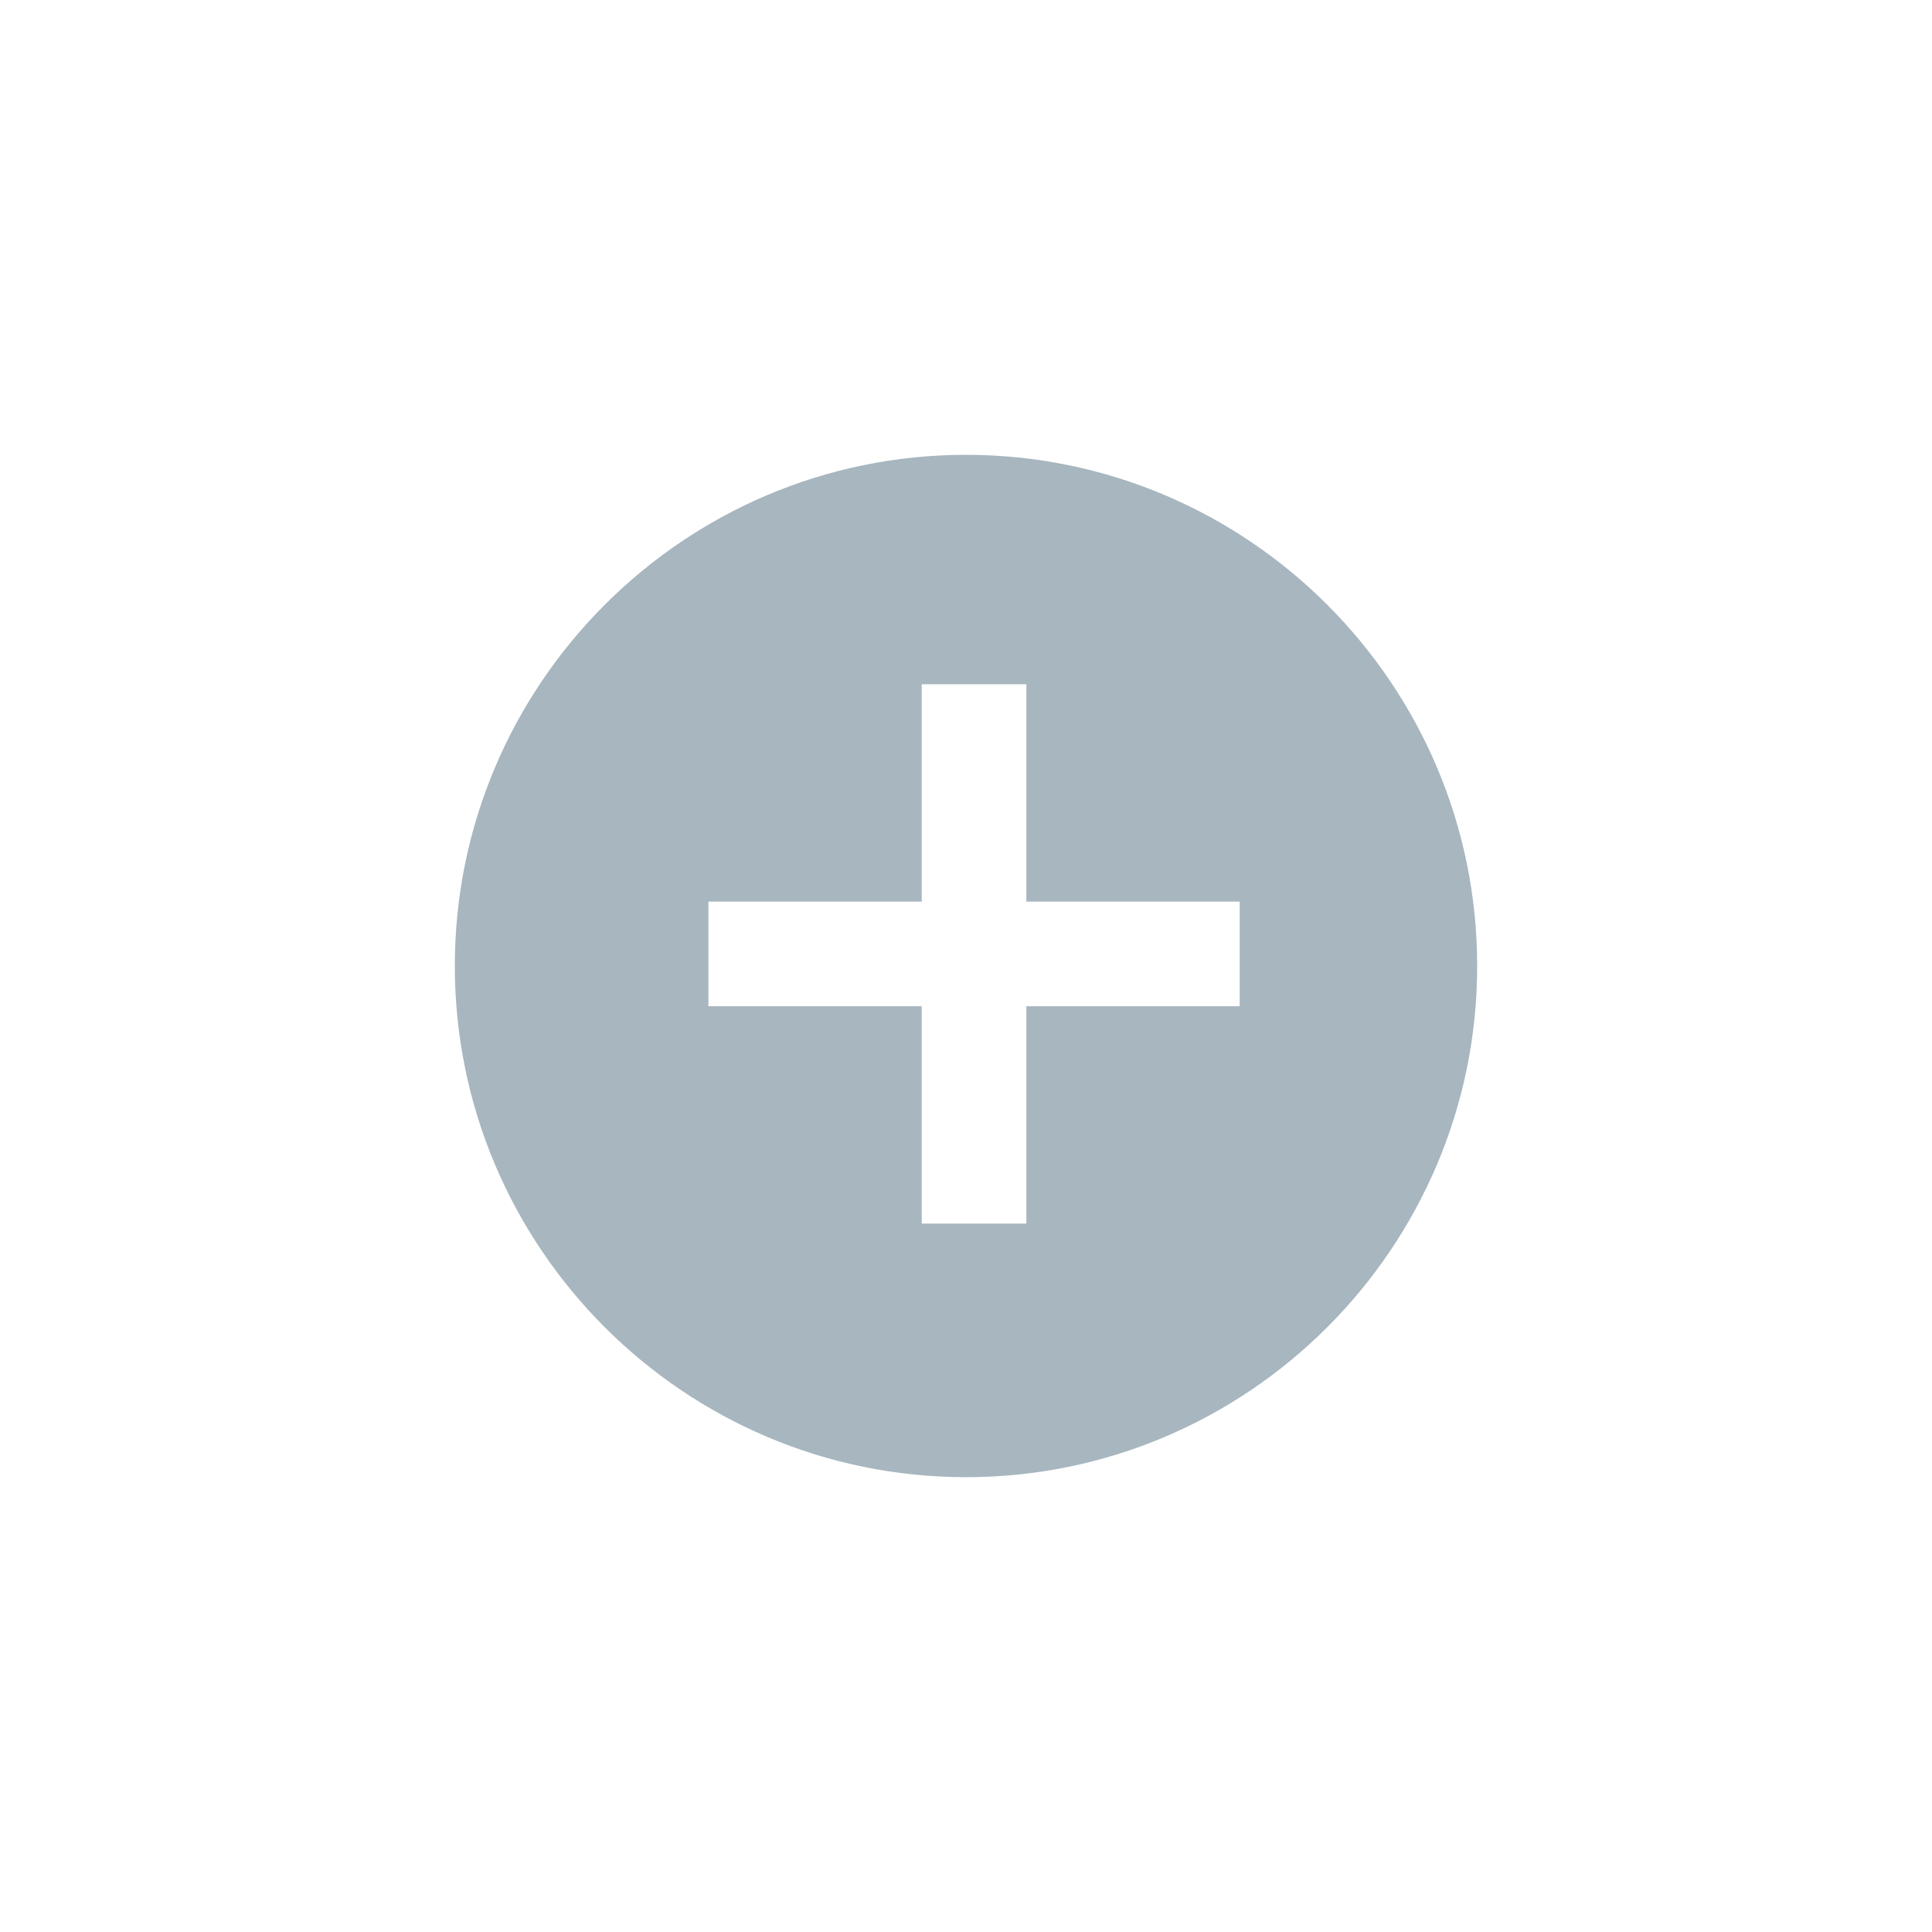
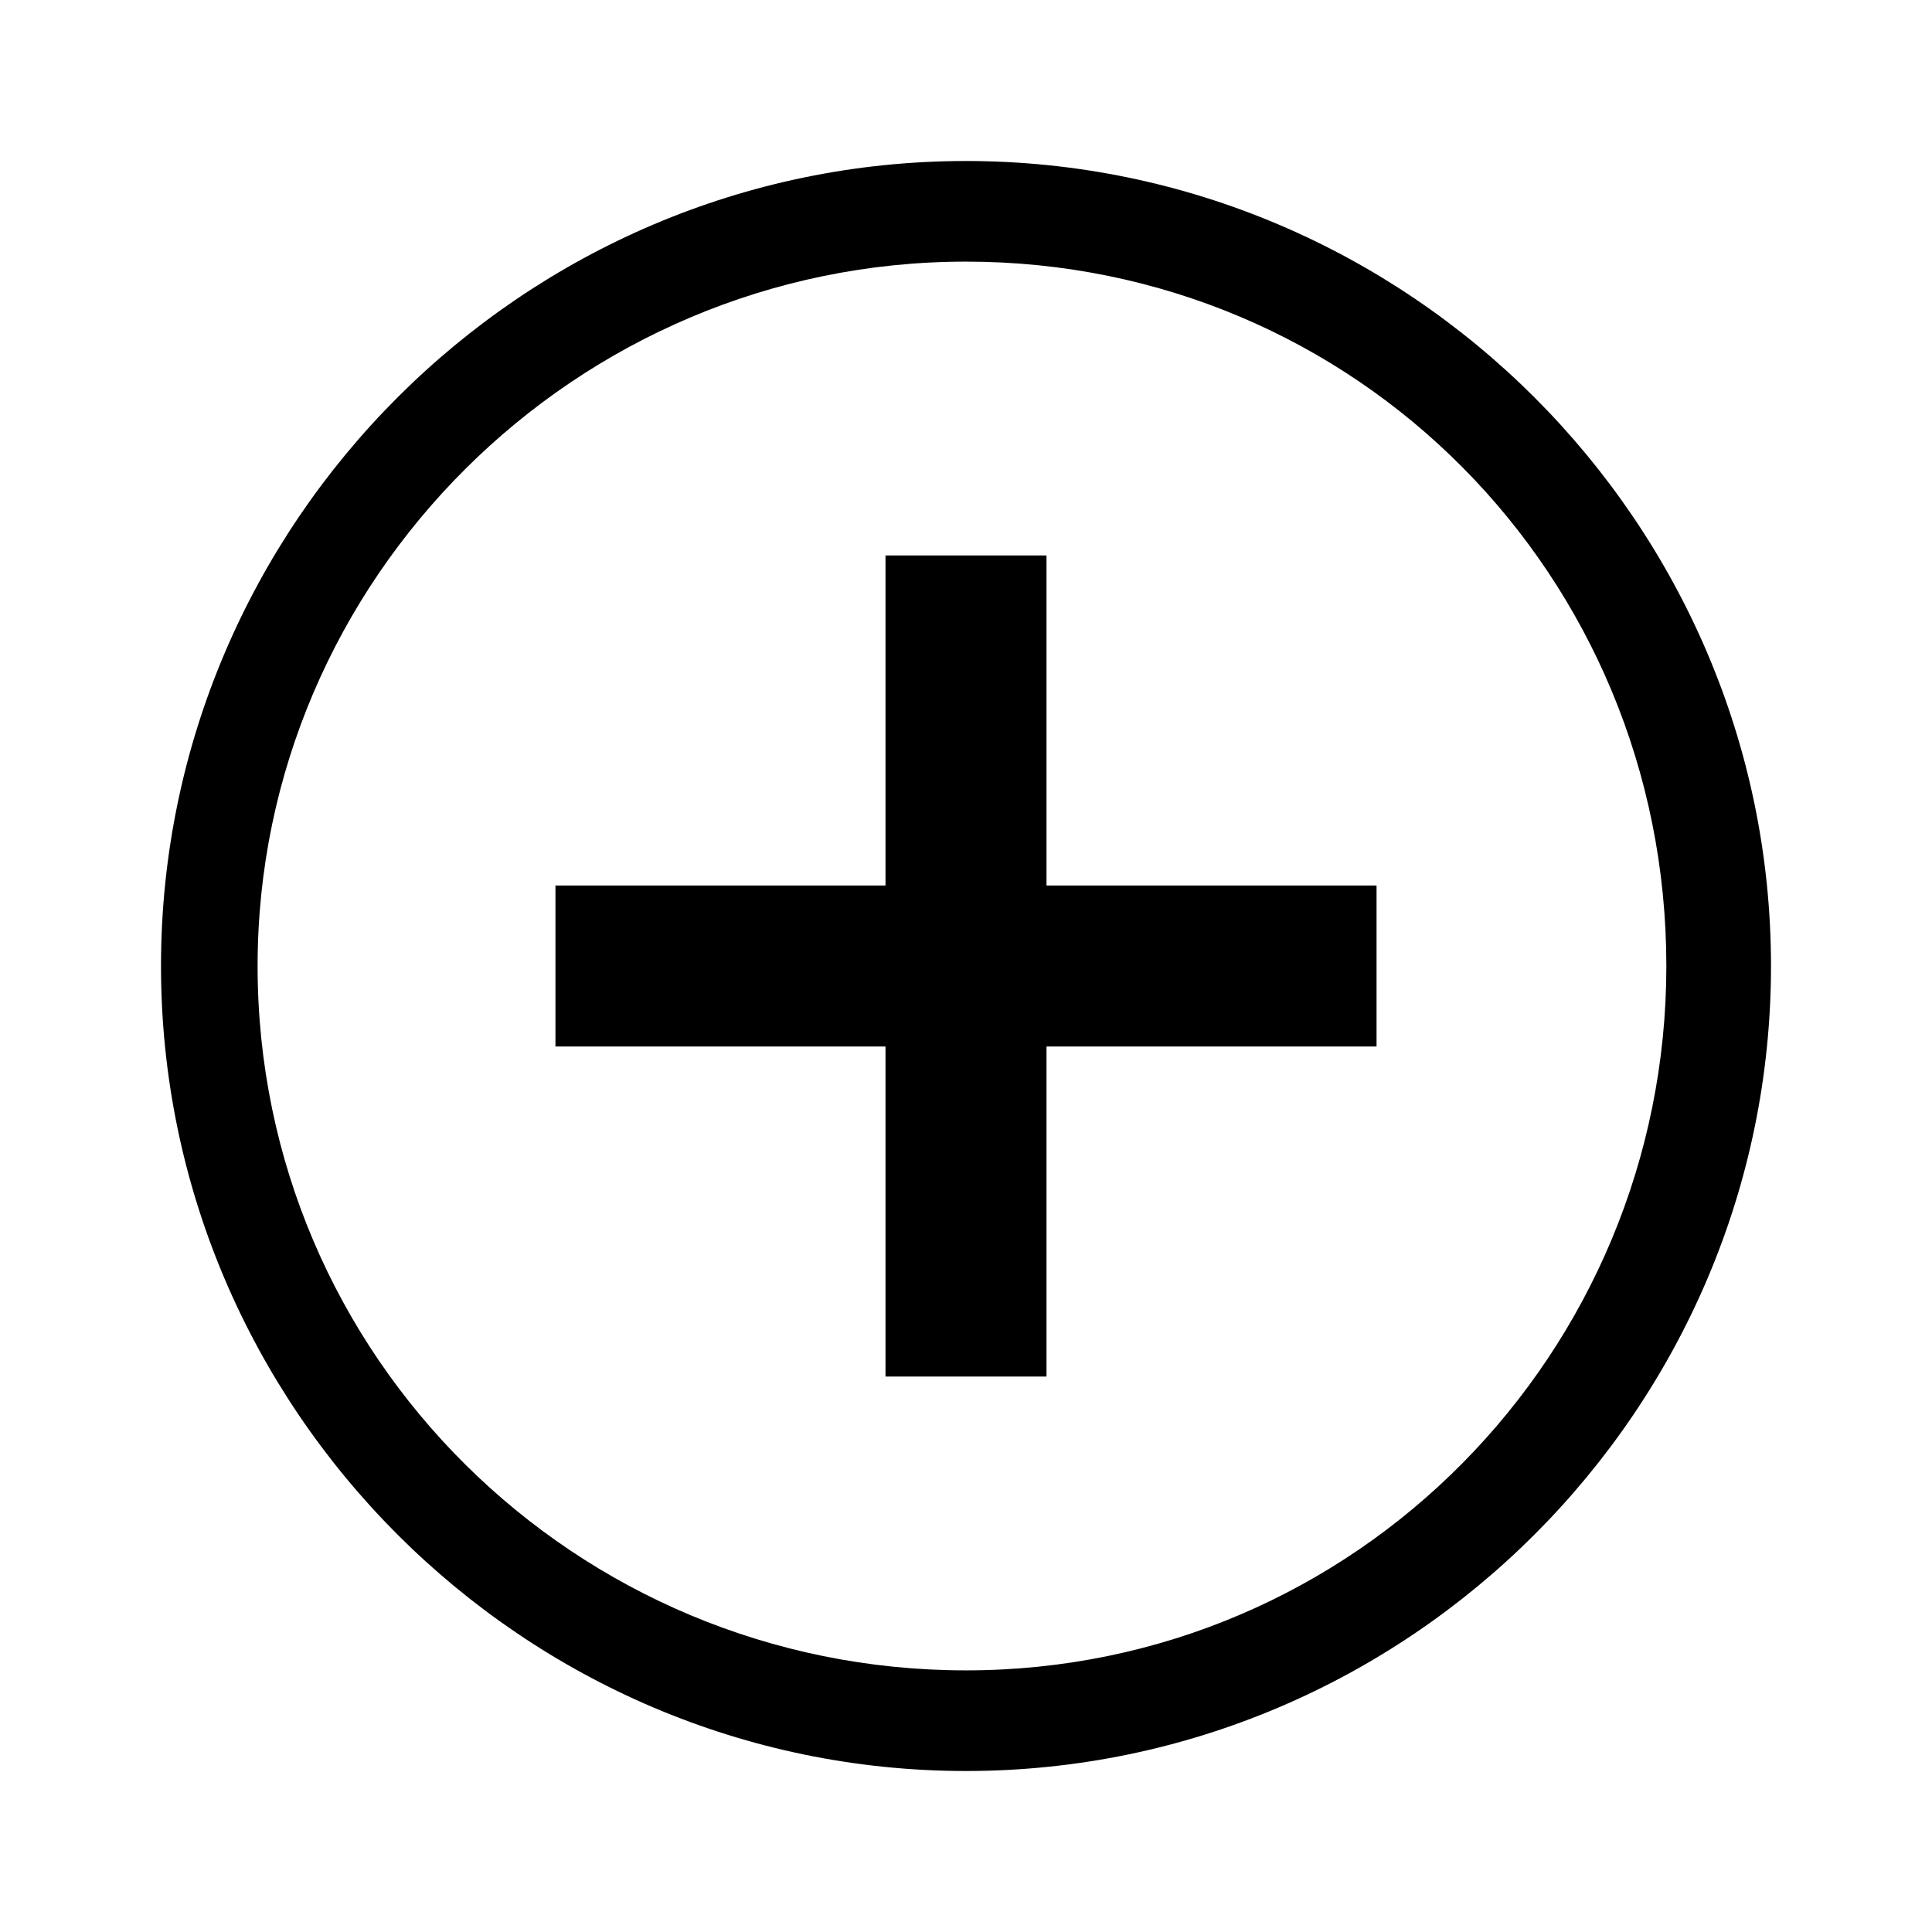
- <svg xmlns="http://www.w3.org/2000/svg" version="1.1" id="Layer_1" x="0px" y="0px" viewBox="-350 644 48 48" style="enable-background:new -350 644 48 48;" xml:space="preserve">
-   <style type="text/css">
- 	.st0{display:none;}
- 	.st1{display:inline;fill:#E6E7E8;}
- 	.st2{display:inline;}
- 	.st3{fill:none;stroke:#544841;stroke-width:8.061200e-02;stroke-miterlimit:10;}
- 	.st4{fill:#A7B6BF;}
- 	.st5{display:none;fill:#A6A8AB;}
- 	.st6{display:inline;fill:#A6A8AB;}
- 	.st7{fill:#A6A8AB;}
- </style>
-   <g id="bg" class="st0">
-     <path class="st1" d="M-1010.6,1980h-30.8c-4.7,0-8.6-3.9-8.6-8.6v-30.8c0-4.7,3.9-8.6,8.6-8.6h30.8c4.7,0,8.6,3.9,8.6,8.6v30.8   C-1002,1976.1-1005.9,1980-1010.6,1980z" />
+ <svg xmlns="http://www.w3.org/2000/svg" version="1.1" id="icon" x="0px" y="0px" viewBox="0 0 48 48" style="enable-background:new 0 0 48 48;" xml:space="preserve">
+   <g>
+     <rect x="13.8" y="22" width="20.4" height="4" />
+     <rect x="22" y="13.8" width="4" height="20.4" />
  </g>
-   <g id="lines" class="st0">
-     <g class="st2">
-       <line class="st3" x1="-1026.1" y1="1932.2" x2="-1026.1" y2="1979.8" />
-       <line class="st3" x1="-1034.9" y1="1932.2" x2="-1034.9" y2="1979.8" />
-       <line class="st3" x1="-1017.1" y1="1932.2" x2="-1017.1" y2="1979.8" />
-       <line class="st3" x1="-1005.3" y1="1932.2" x2="-1005.3" y2="1979.8" />
-       <line class="st3" x1="-1046.8" y1="1932.2" x2="-1046.8" y2="1979.8" />
-       <line class="st3" x1="-1049.9" y1="1956" x2="-1002.1" y2="1956" />
-       <line class="st3" x1="-1049.9" y1="1947.2" x2="-1002.1" y2="1947.2" />
-       <line class="st3" x1="-1049.9" y1="1964.8" x2="-1002.1" y2="1964.8" />
-       <line class="st3" x1="-1049.9" y1="1976.8" x2="-1002.1" y2="1976.8" />
-       <line class="st3" x1="-1049.9" y1="1935.2" x2="-1002.1" y2="1935.2" />
-       <line class="st3" x1="-1049.9" y1="1932.2" x2="-1002.1" y2="1979.8" />
-       <line class="st3" x1="-1049.9" y1="1979.8" x2="-1002.1" y2="1932.2" />
-       <circle class="st3" cx="-1026.1" cy="1956" r="12.5" />
-       <circle class="st3" cx="-1026.1" cy="1956" r="20.7" />
-       <g id="_x31_20px_icon_102_">
-         <path id="Rectangle_7_102_" class="st3" d="M-1035.1,1979.8c-5.4,0-8.5,0-11.6-3.1s-3.1-6.2-3.1-11.6V1947c0-5.4,0-8.5,3.1-11.7     c3.1-3.1,6.2-3.1,11.6-3.1h18.2c5.4,0,8.5,0,11.6,3.1s3.1,6.2,3.1,11.6v18.2c0,5.4,0,8.5-3.1,11.6c-3,3.2-6.2,3.2-11.6,3.2     L-1035.1,1979.8L-1035.1,1979.8z" />
-       </g>
-       <path class="st3" d="M-1026.1,1941.2" />
-       <circle class="st3" cx="-1026.1" cy="1956" r="8.8" />
-       <path class="st3" d="M-1019.4,1957.2c0.1-0.4,0.1-0.7,0.1-1.1s0-0.8-0.1-1.1c-0.5-2.8-2.7-5.1-5.6-5.6c-0.4-0.1-0.8-0.1-1.1-0.1    c-0.4,0-0.8,0-1.1,0.1c-2.9,0.5-5.1,2.7-5.6,5.6c-0.1,0.4-0.1,0.7-0.1,1.1s0,0.8,0.1,1.1c0.5,2.9,2.7,5.1,5.6,5.6    c0.4,0.1,0.7,0.1,1.1,0.1s0.8,0,1.1-0.1C-1022.1,1962.2-1019.9,1959.9-1019.4,1957.2z" />
-     </g>
-   </g>
-   <g id="icon">
-     <path class="st4" d="M-326,655.3c-7,0-12.7,5.7-12.7,12.7s5.7,12.7,12.7,12.7s12.7-5.7,12.7-12.7S-319,655.3-326,655.3z    M-319.2,669h-5.3v5.4h-2.6V669h-5.3v-2.6h5.3V661h2.6v5.4h5.3V669z" />
-   </g>
-   <path class="st5" d="M-1026,1943.3c-7,0-12.7,5.7-12.7,12.7s5.7,12.7,12.7,12.7s12.7-5.7,12.7-12.7S-1019,1943.3-1026,1943.3z   M-1018.8,1956.7h-6v6h-1.6v-6h-6v-1.4h6v-6h1.6v6h6V1956.7z" />
-   <g class="st0">
-     <path class="st6" d="M-1026,1943.3c7,0,12.7,5.7,12.7,12.7s-5.7,12.7-12.7,12.7s-12.7-5.7-12.7-12.7S-1033,1943.3-1026,1943.3    M-1026,1942.3c-7.5,0-13.7,6.1-13.7,13.7c0,7.5,6.1,13.7,13.7,13.7c7.5,0,13.7-6.1,13.7-13.7   C-1012.3,1948.5-1018.5,1942.3-1026,1942.3L-1026,1942.3z" />
-     <g class="st2">
-       <rect x="-1032.7" y="1955.5" class="st7" width="14" height="1" />
-       <rect x="-1026.2" y="1949" class="st7" width="1" height="14" />
-     </g>
-   </g>
+   <path d="M24,4C13,4,4,13,4,24c0,11,9,20,20,20s20-9,20-20S35,4,24,4z M24,41.5c-9.7,0-17.6-7.8-17.6-17.5c0-9.6,7.9-17.5,17.6-17.5  c9.7,0,17.4,7.8,17.4,17.5C41.4,33.6,33.7,41.5,24,41.5z" />
</svg>
